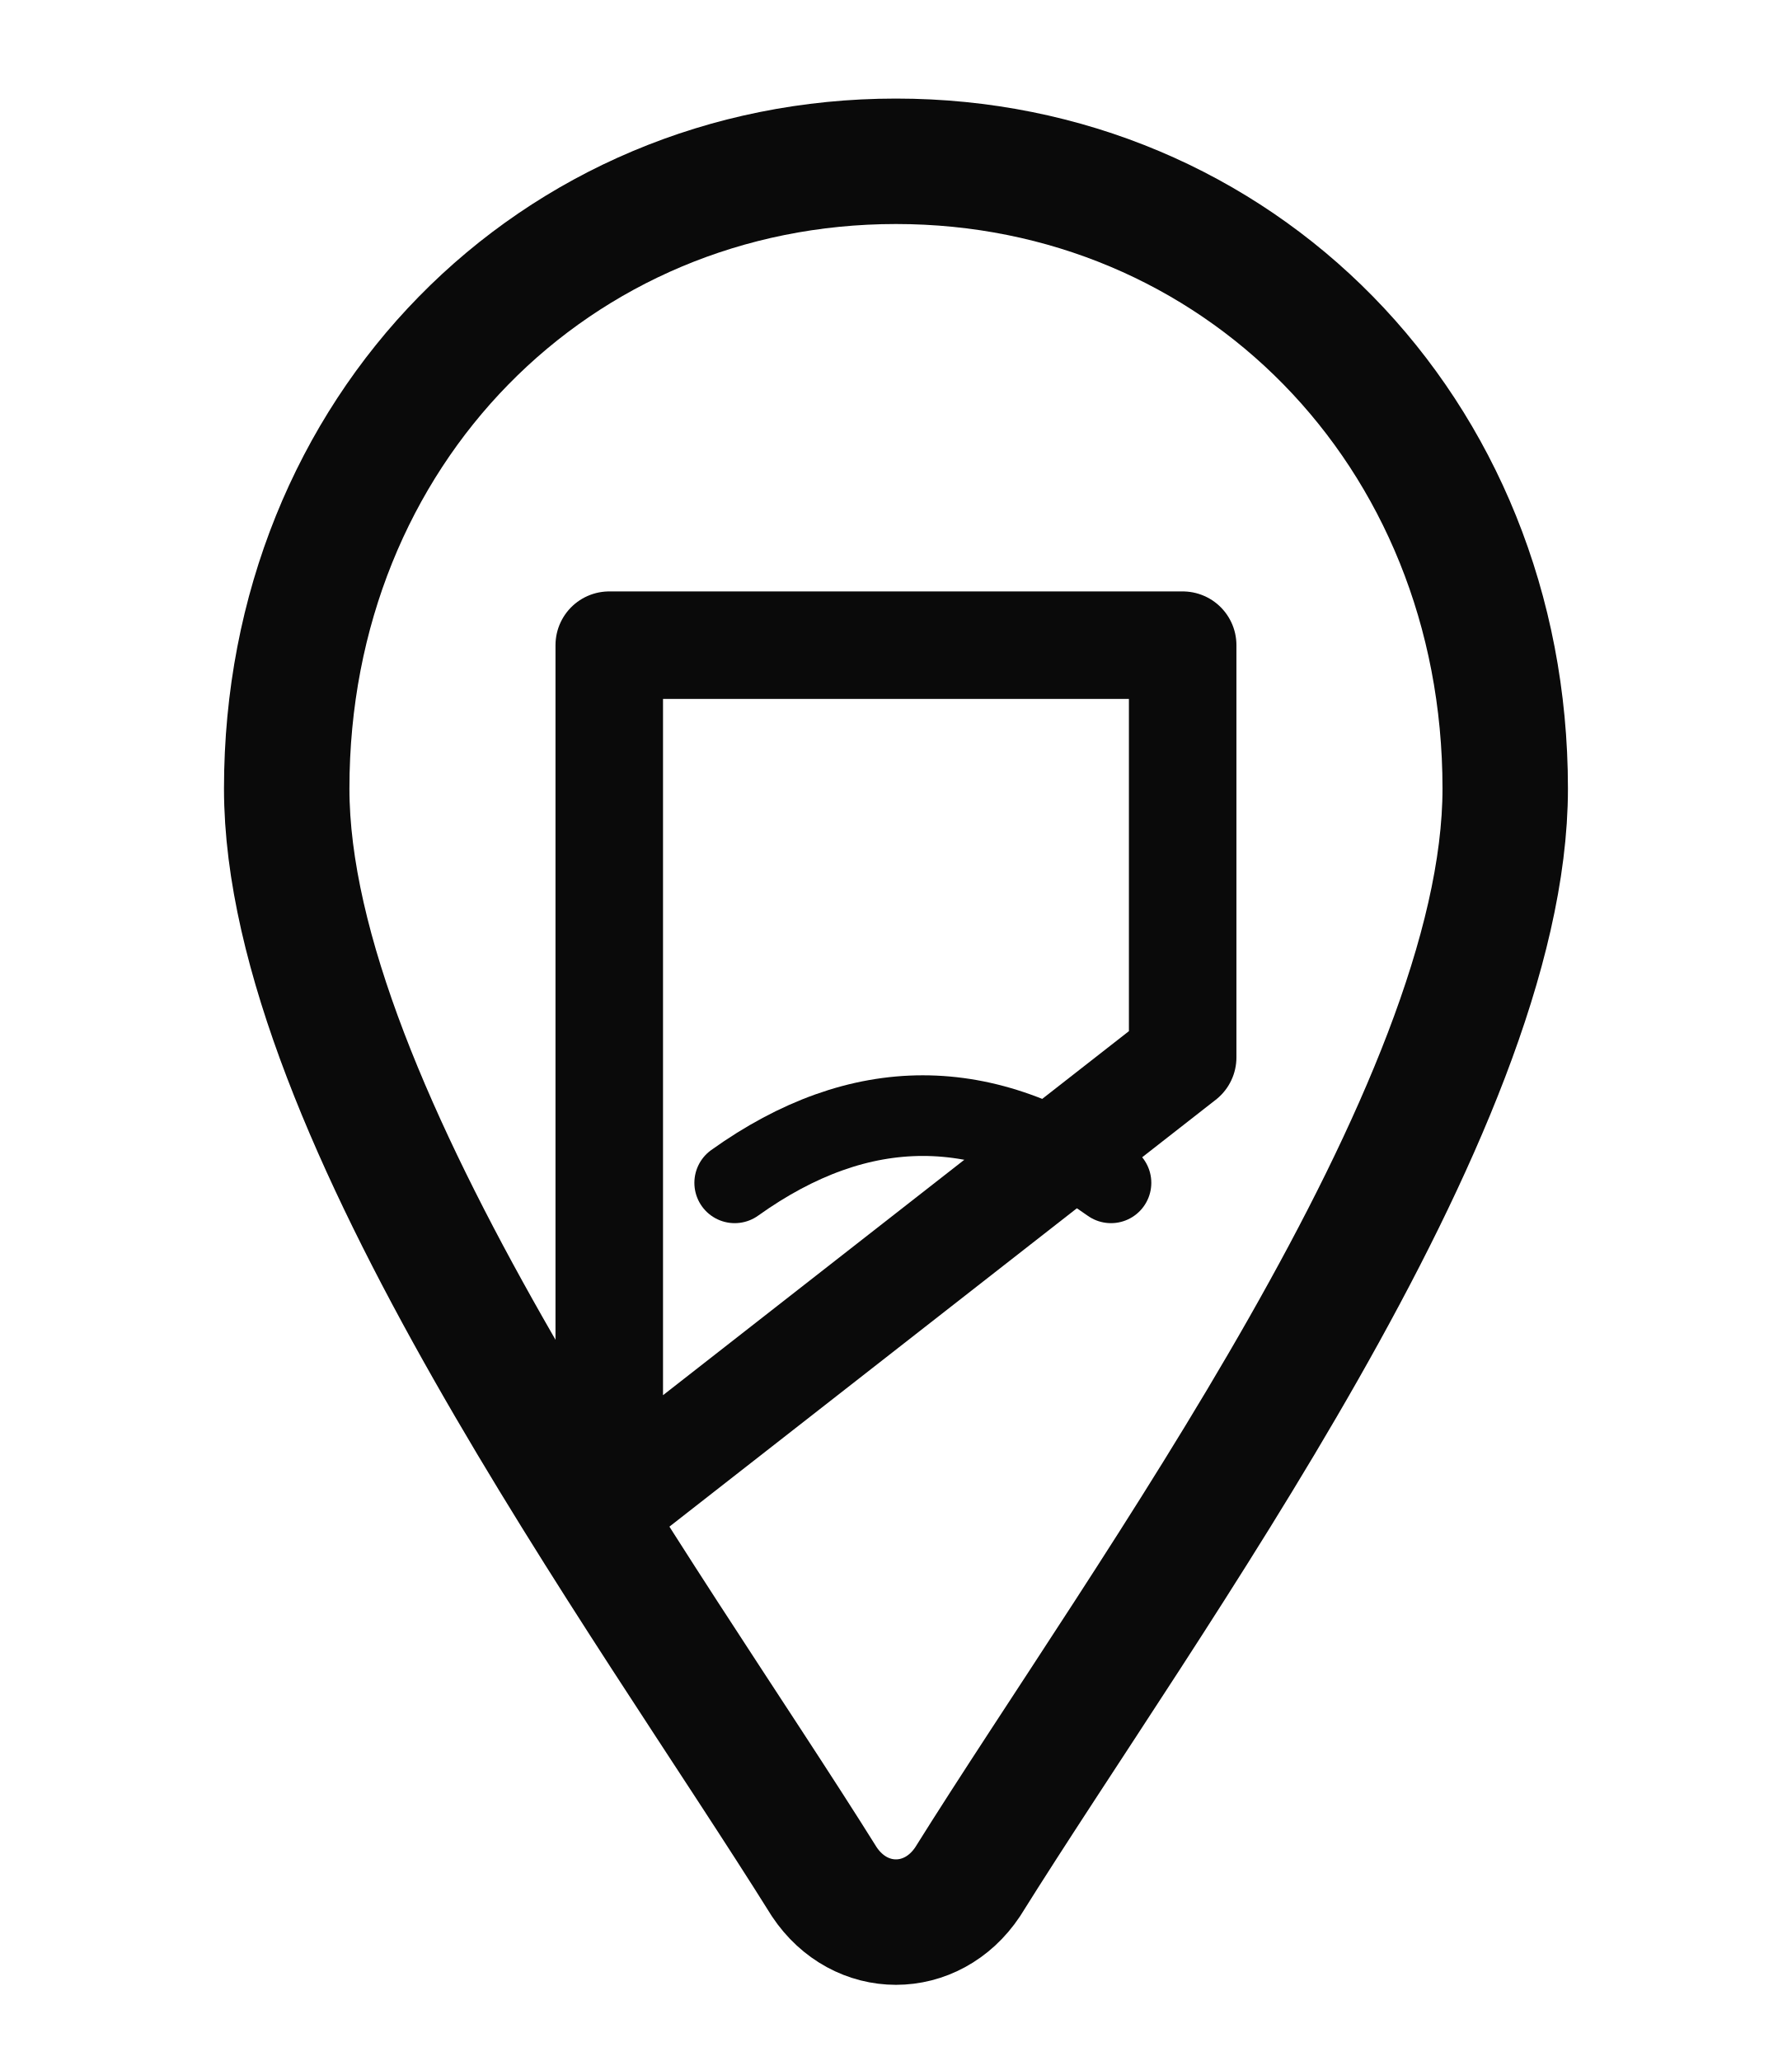
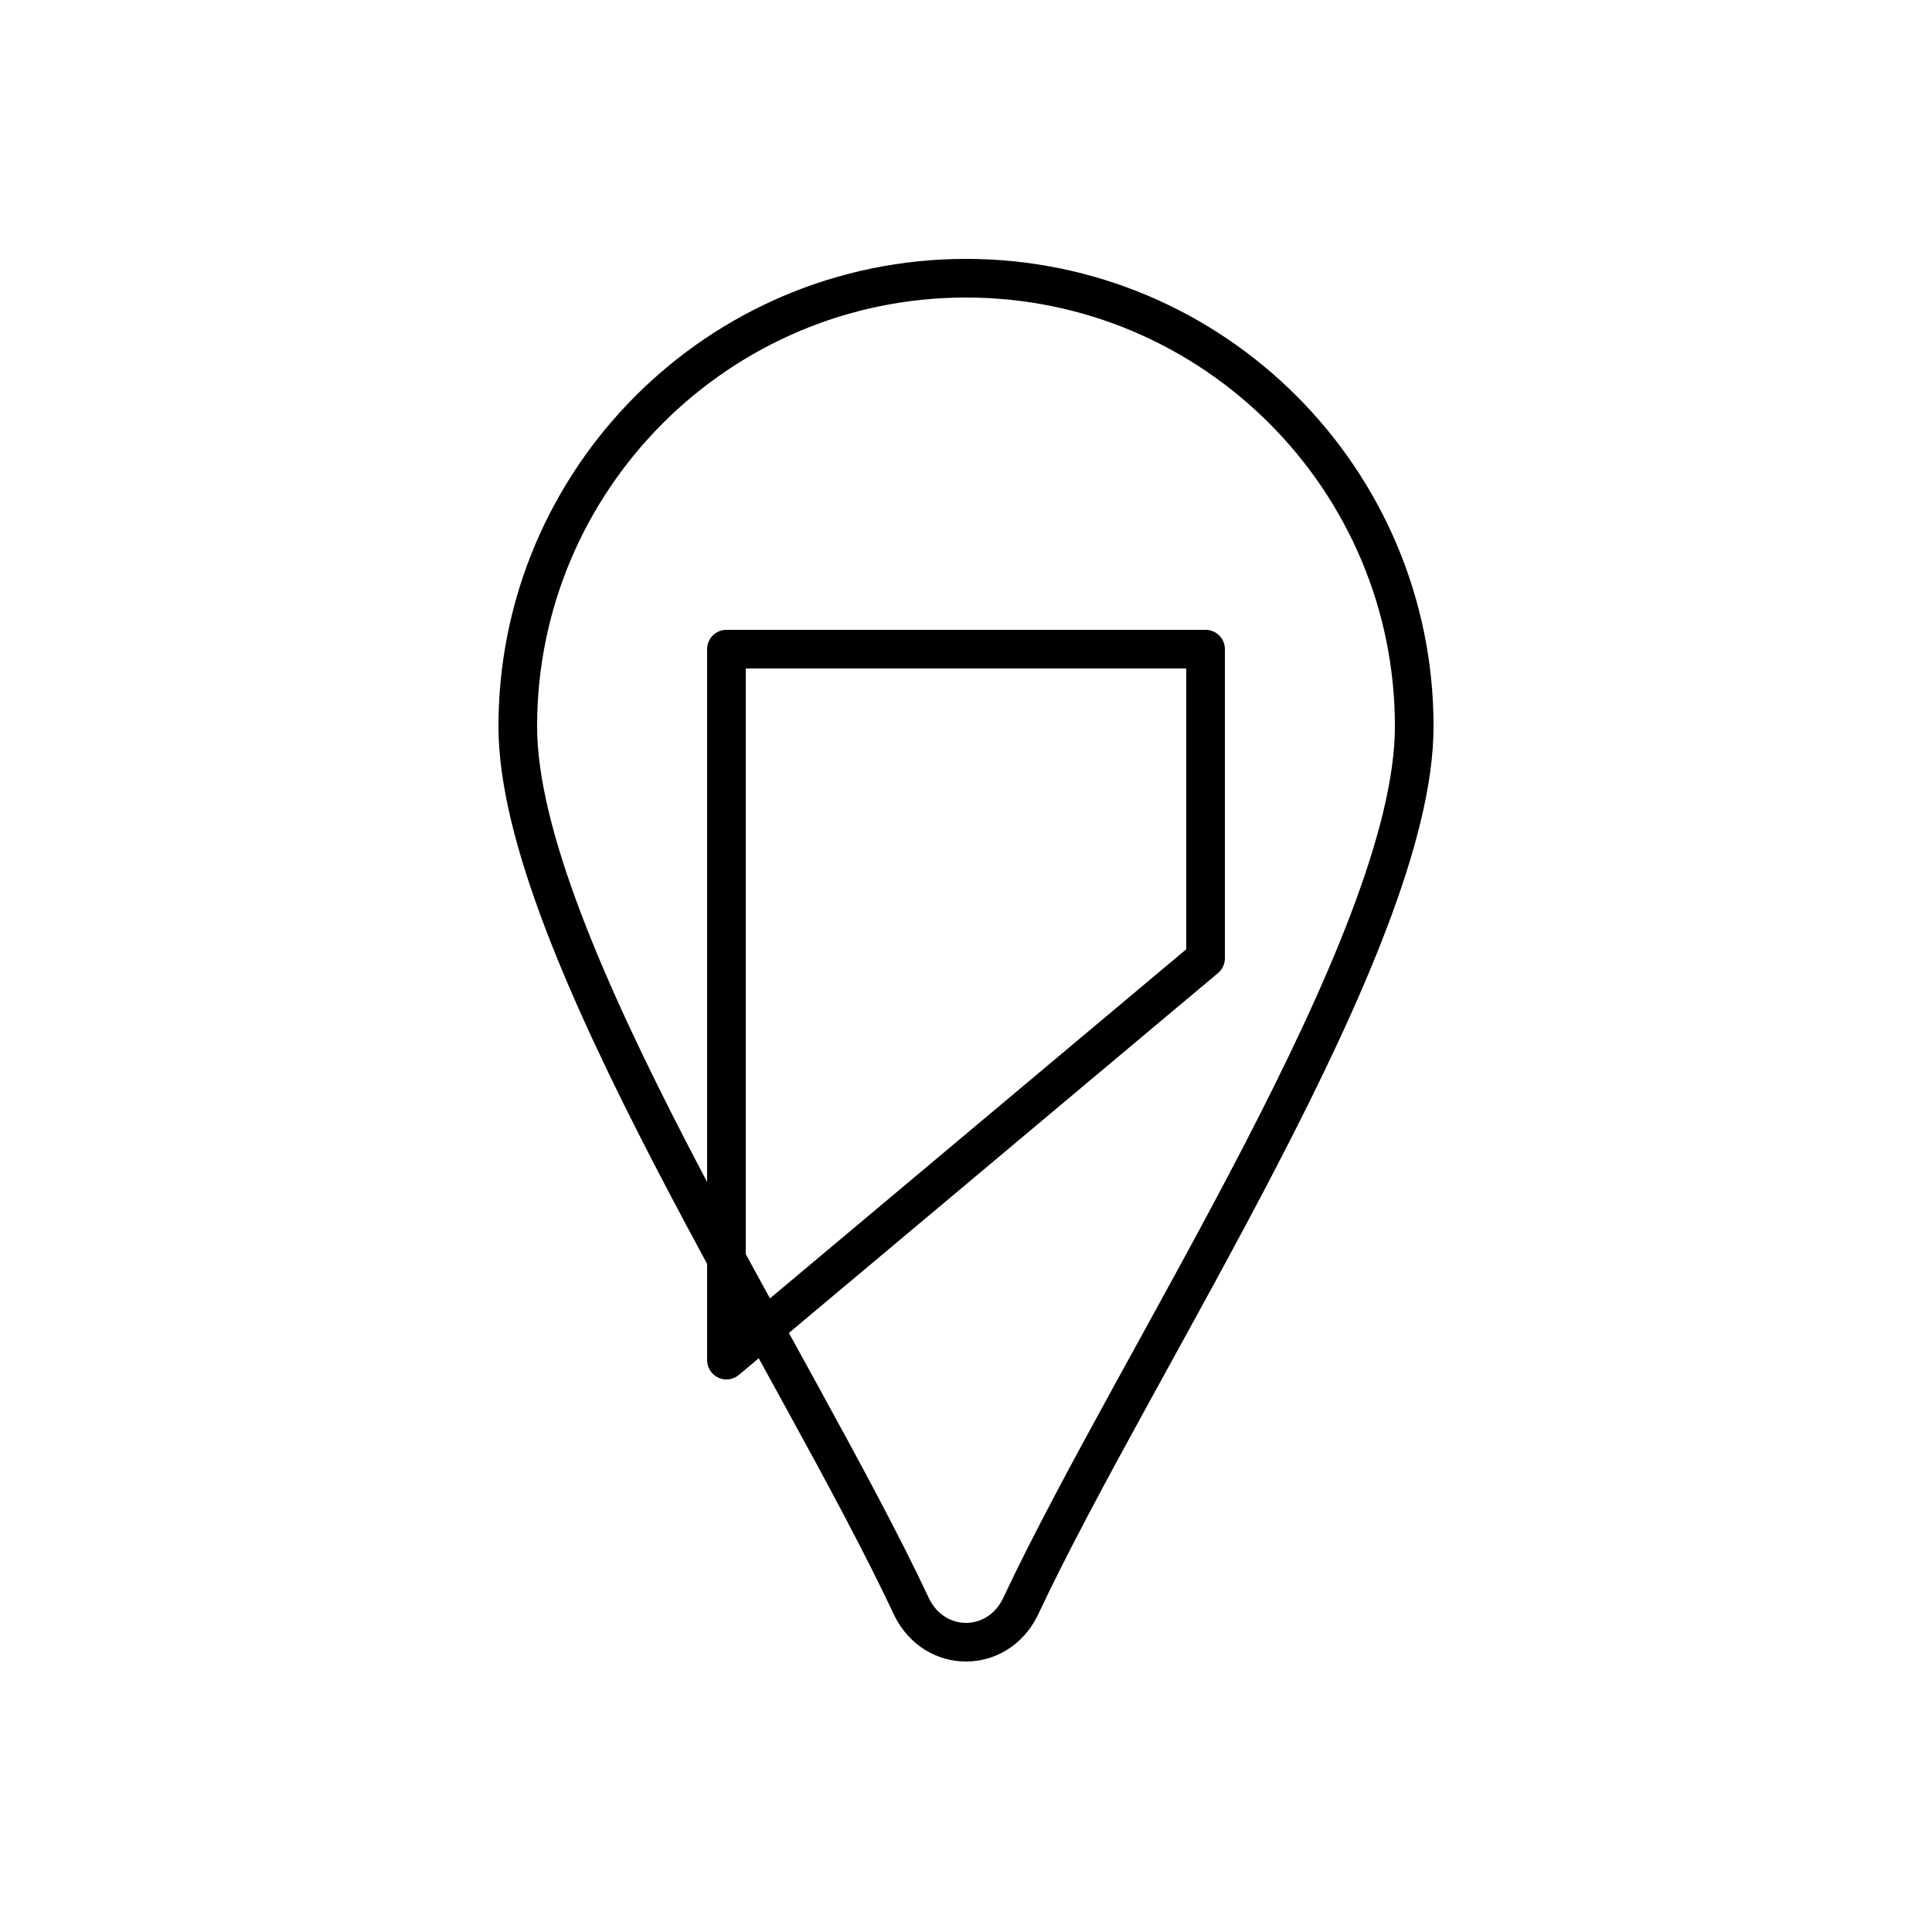
- <svg xmlns="http://www.w3.org/2000/svg" viewBox="0 0 200 230" fill="none" role="img" aria-label="Nomad">
-   <path d="M100 18 C62 18 32 48 32 88 C32 124 72 178 92 210 C96 216 104 216 108 210 C128 178 168 124 168 88 C168 48 138 18 100 18 Z" stroke="#0a0a0a" stroke-width="14" stroke-linejoin="round" fill="none" />
-   <path d="M68 72 V168 M68 72 L132 72 L132 118 M132 118 L68 168" stroke="#0a0a0a" stroke-width="12" stroke-linecap="round" stroke-linejoin="round" fill="none" />
-   <path d="M82 132 C96 122 110 122 124 132" stroke="#0a0a0a" stroke-width="9" stroke-linecap="round" fill="none" />
+ <svg xmlns="http://www.w3.org/2000/svg" viewBox="0 0 500 500" fill="none" role="img" aria-label="Nomad">
+   <path d="M250 72C186 72 134 124 134 188C134 244 206 352 236 416C242 428 258 428 264 416C294 352 366 244 366 188C366 124 314 72 250 72Z" stroke="currentColor" stroke-width="10" stroke-linejoin="round" fill="none" />
+   <path d="M188 168V352M188 168H312M312 168V248M312 248L188 352" stroke="currentColor" stroke-width="10" stroke-linecap="round" stroke-linejoin="round" fill="none" />
</svg>
